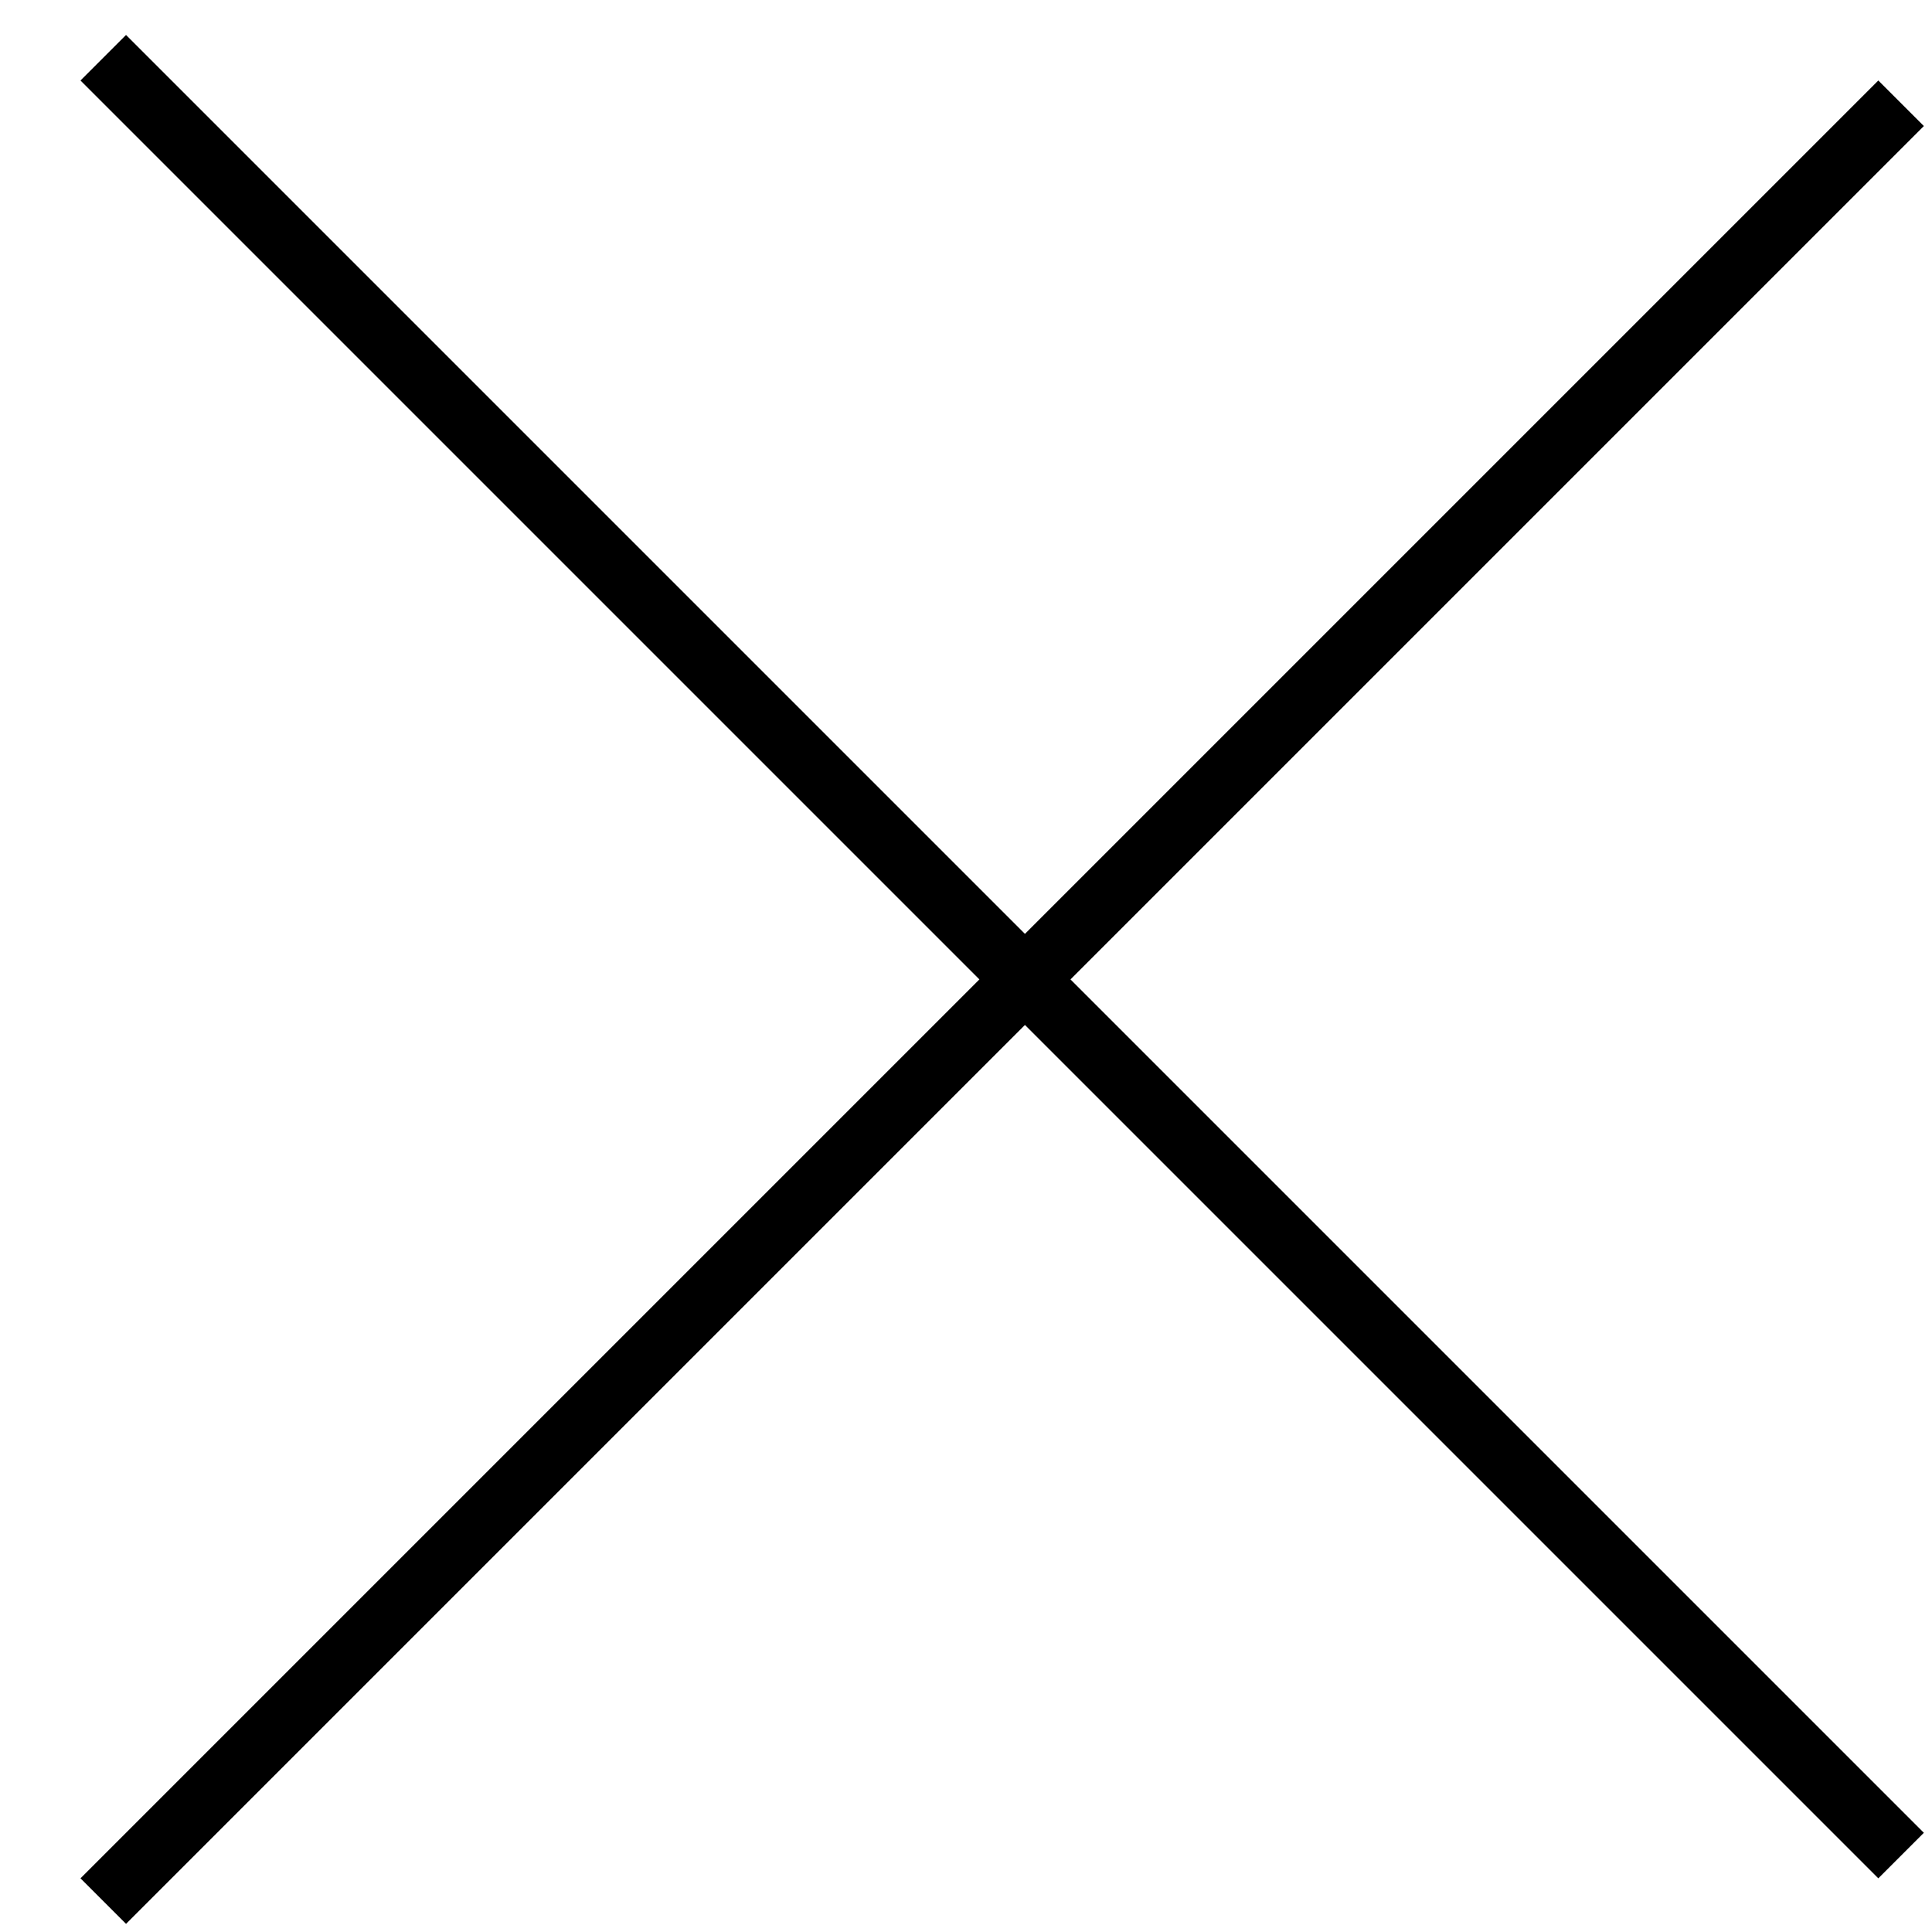
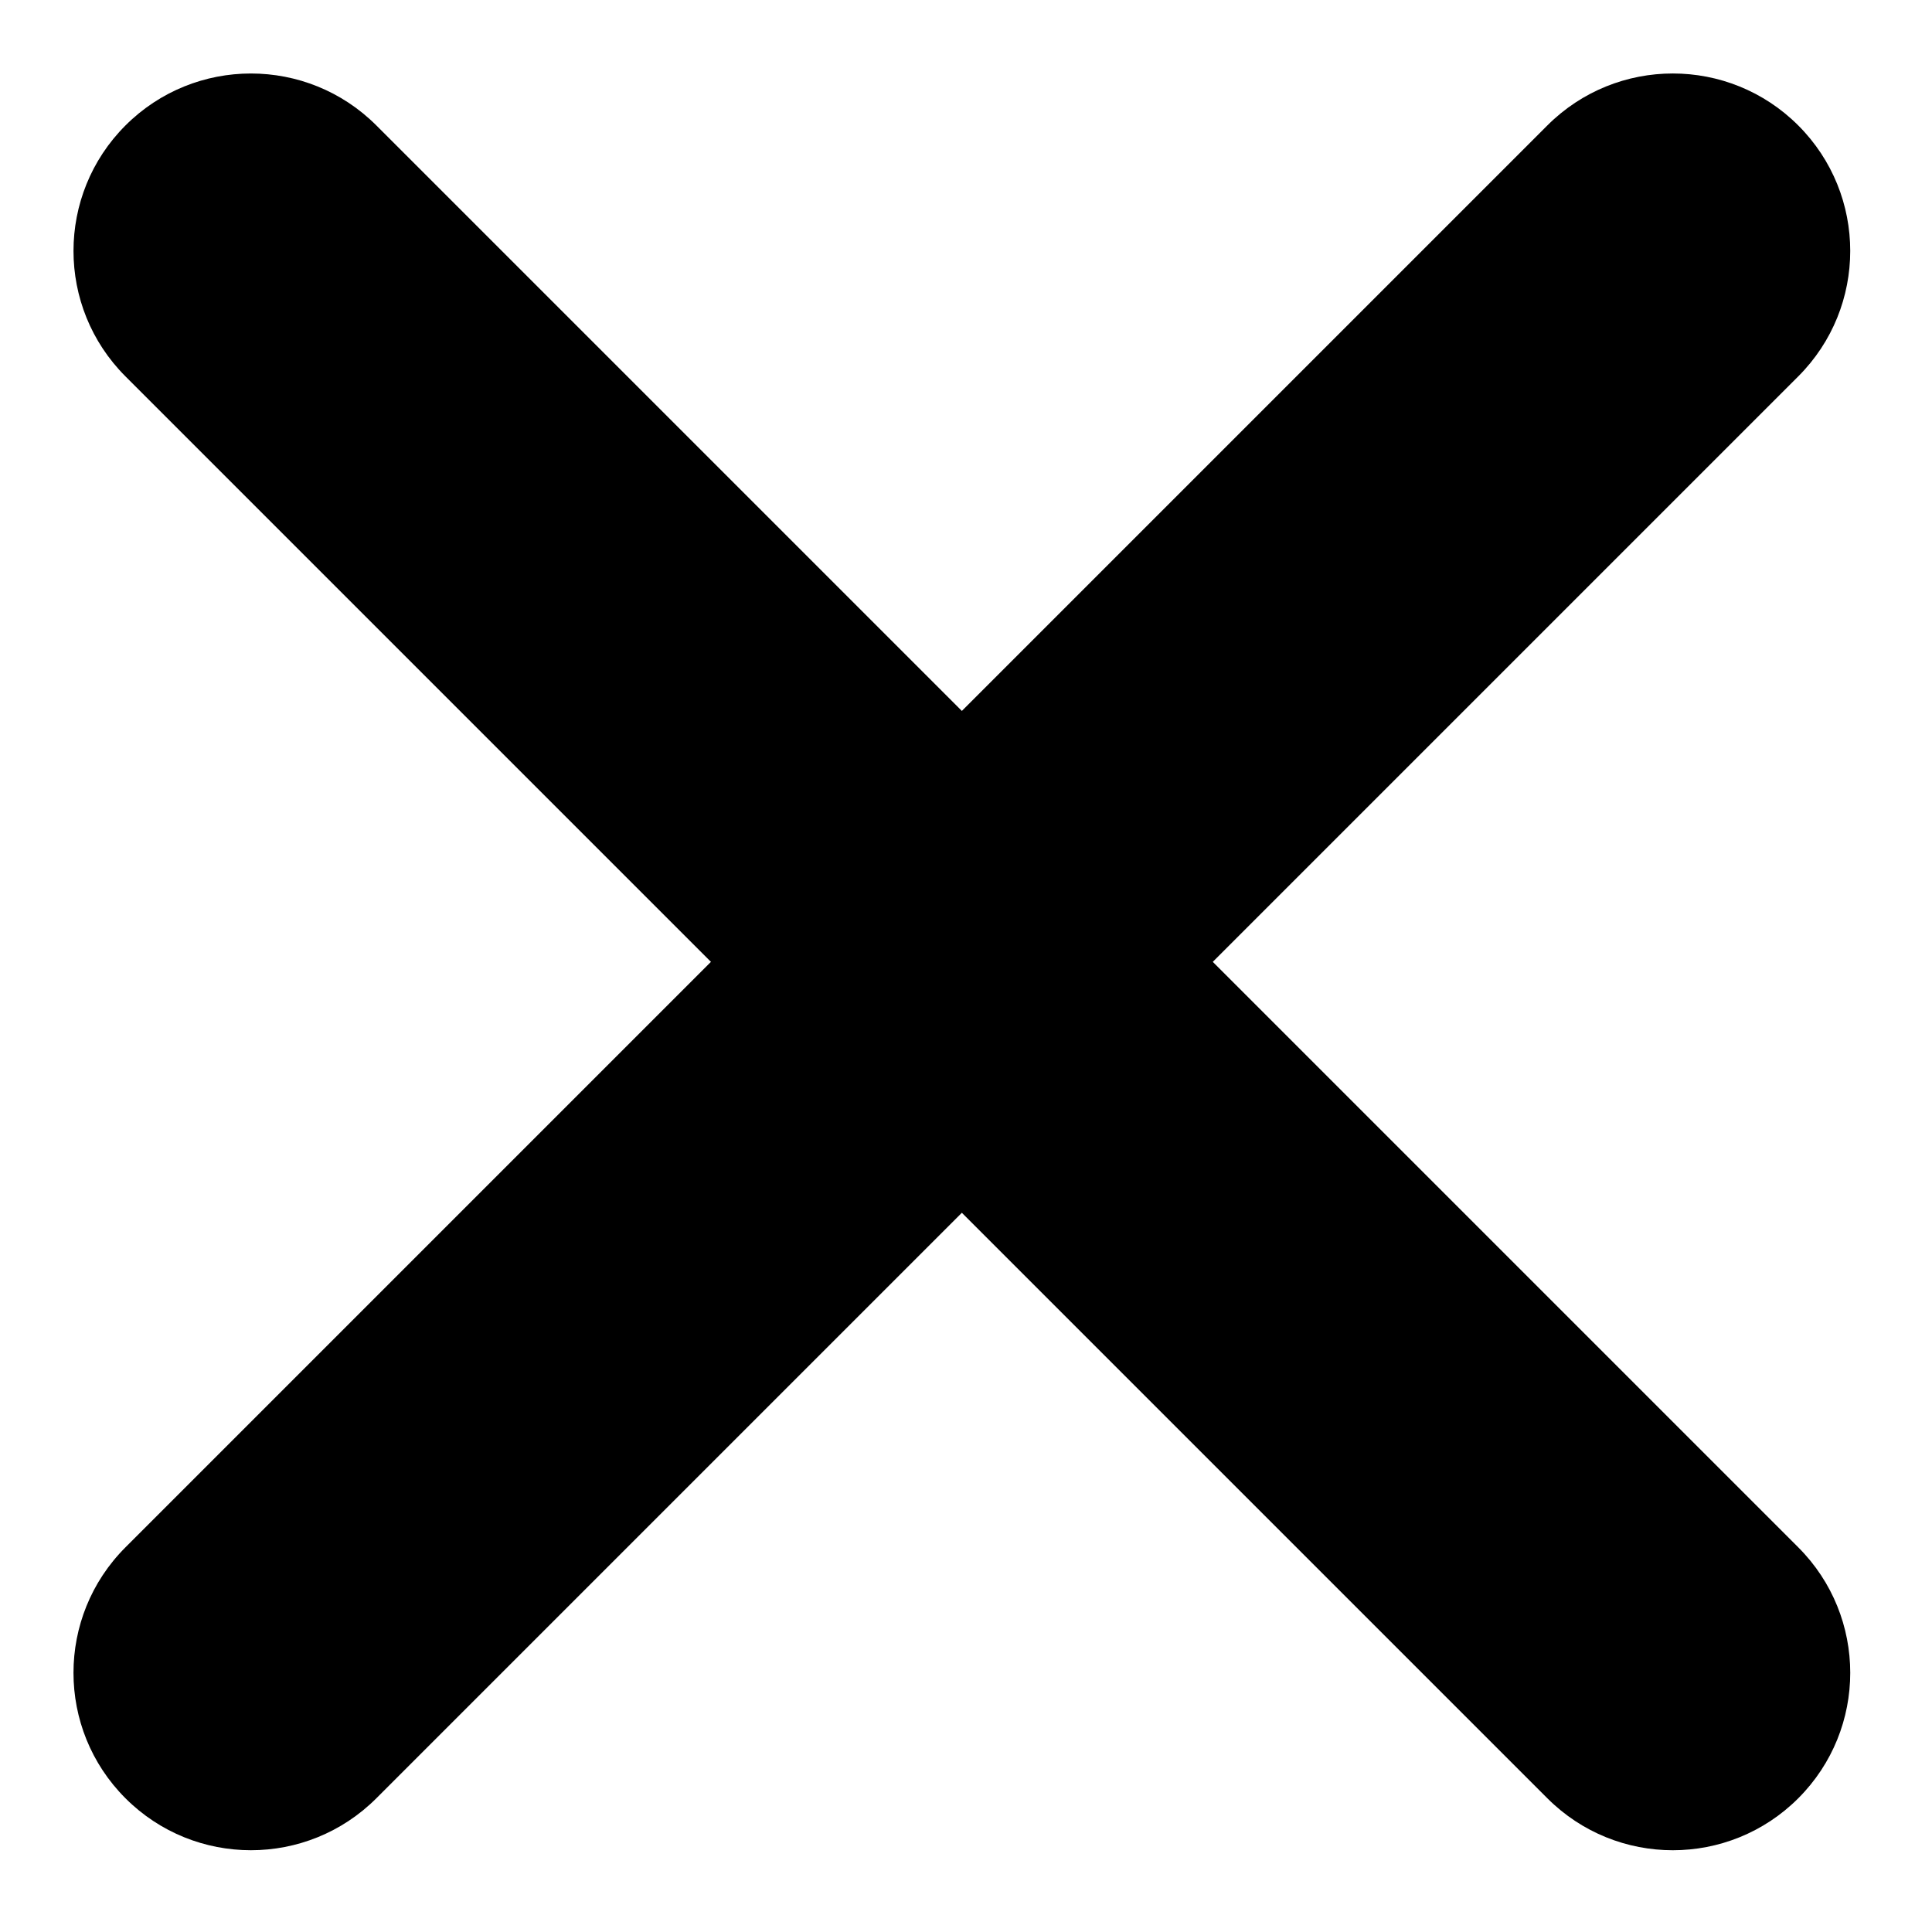
- <svg xmlns="http://www.w3.org/2000/svg" width="60" height="60" viewBox="0 0 60 60" fill="none">
-   <line x1="3.207" y1="1.793" x2="59.04" y2="57.626" stroke="black" stroke-width="2" />
-   <line x1="59.04" y1="3.207" x2="3.207" y2="59.04" stroke="black" stroke-width="2" />
+ <svg xmlns="http://www.w3.org/2000/svg" width="49" height="49" viewBox="0 0 49 49" fill="none">
+   <rect x="6.364" width="60" height="9" rx="4.5" transform="rotate(45 6.36395 0)" fill="black" />
+   <rect y="42.426" width="60" height="9" rx="4.5" transform="rotate(-45 0 42.4264)" fill="black" />
</svg>
